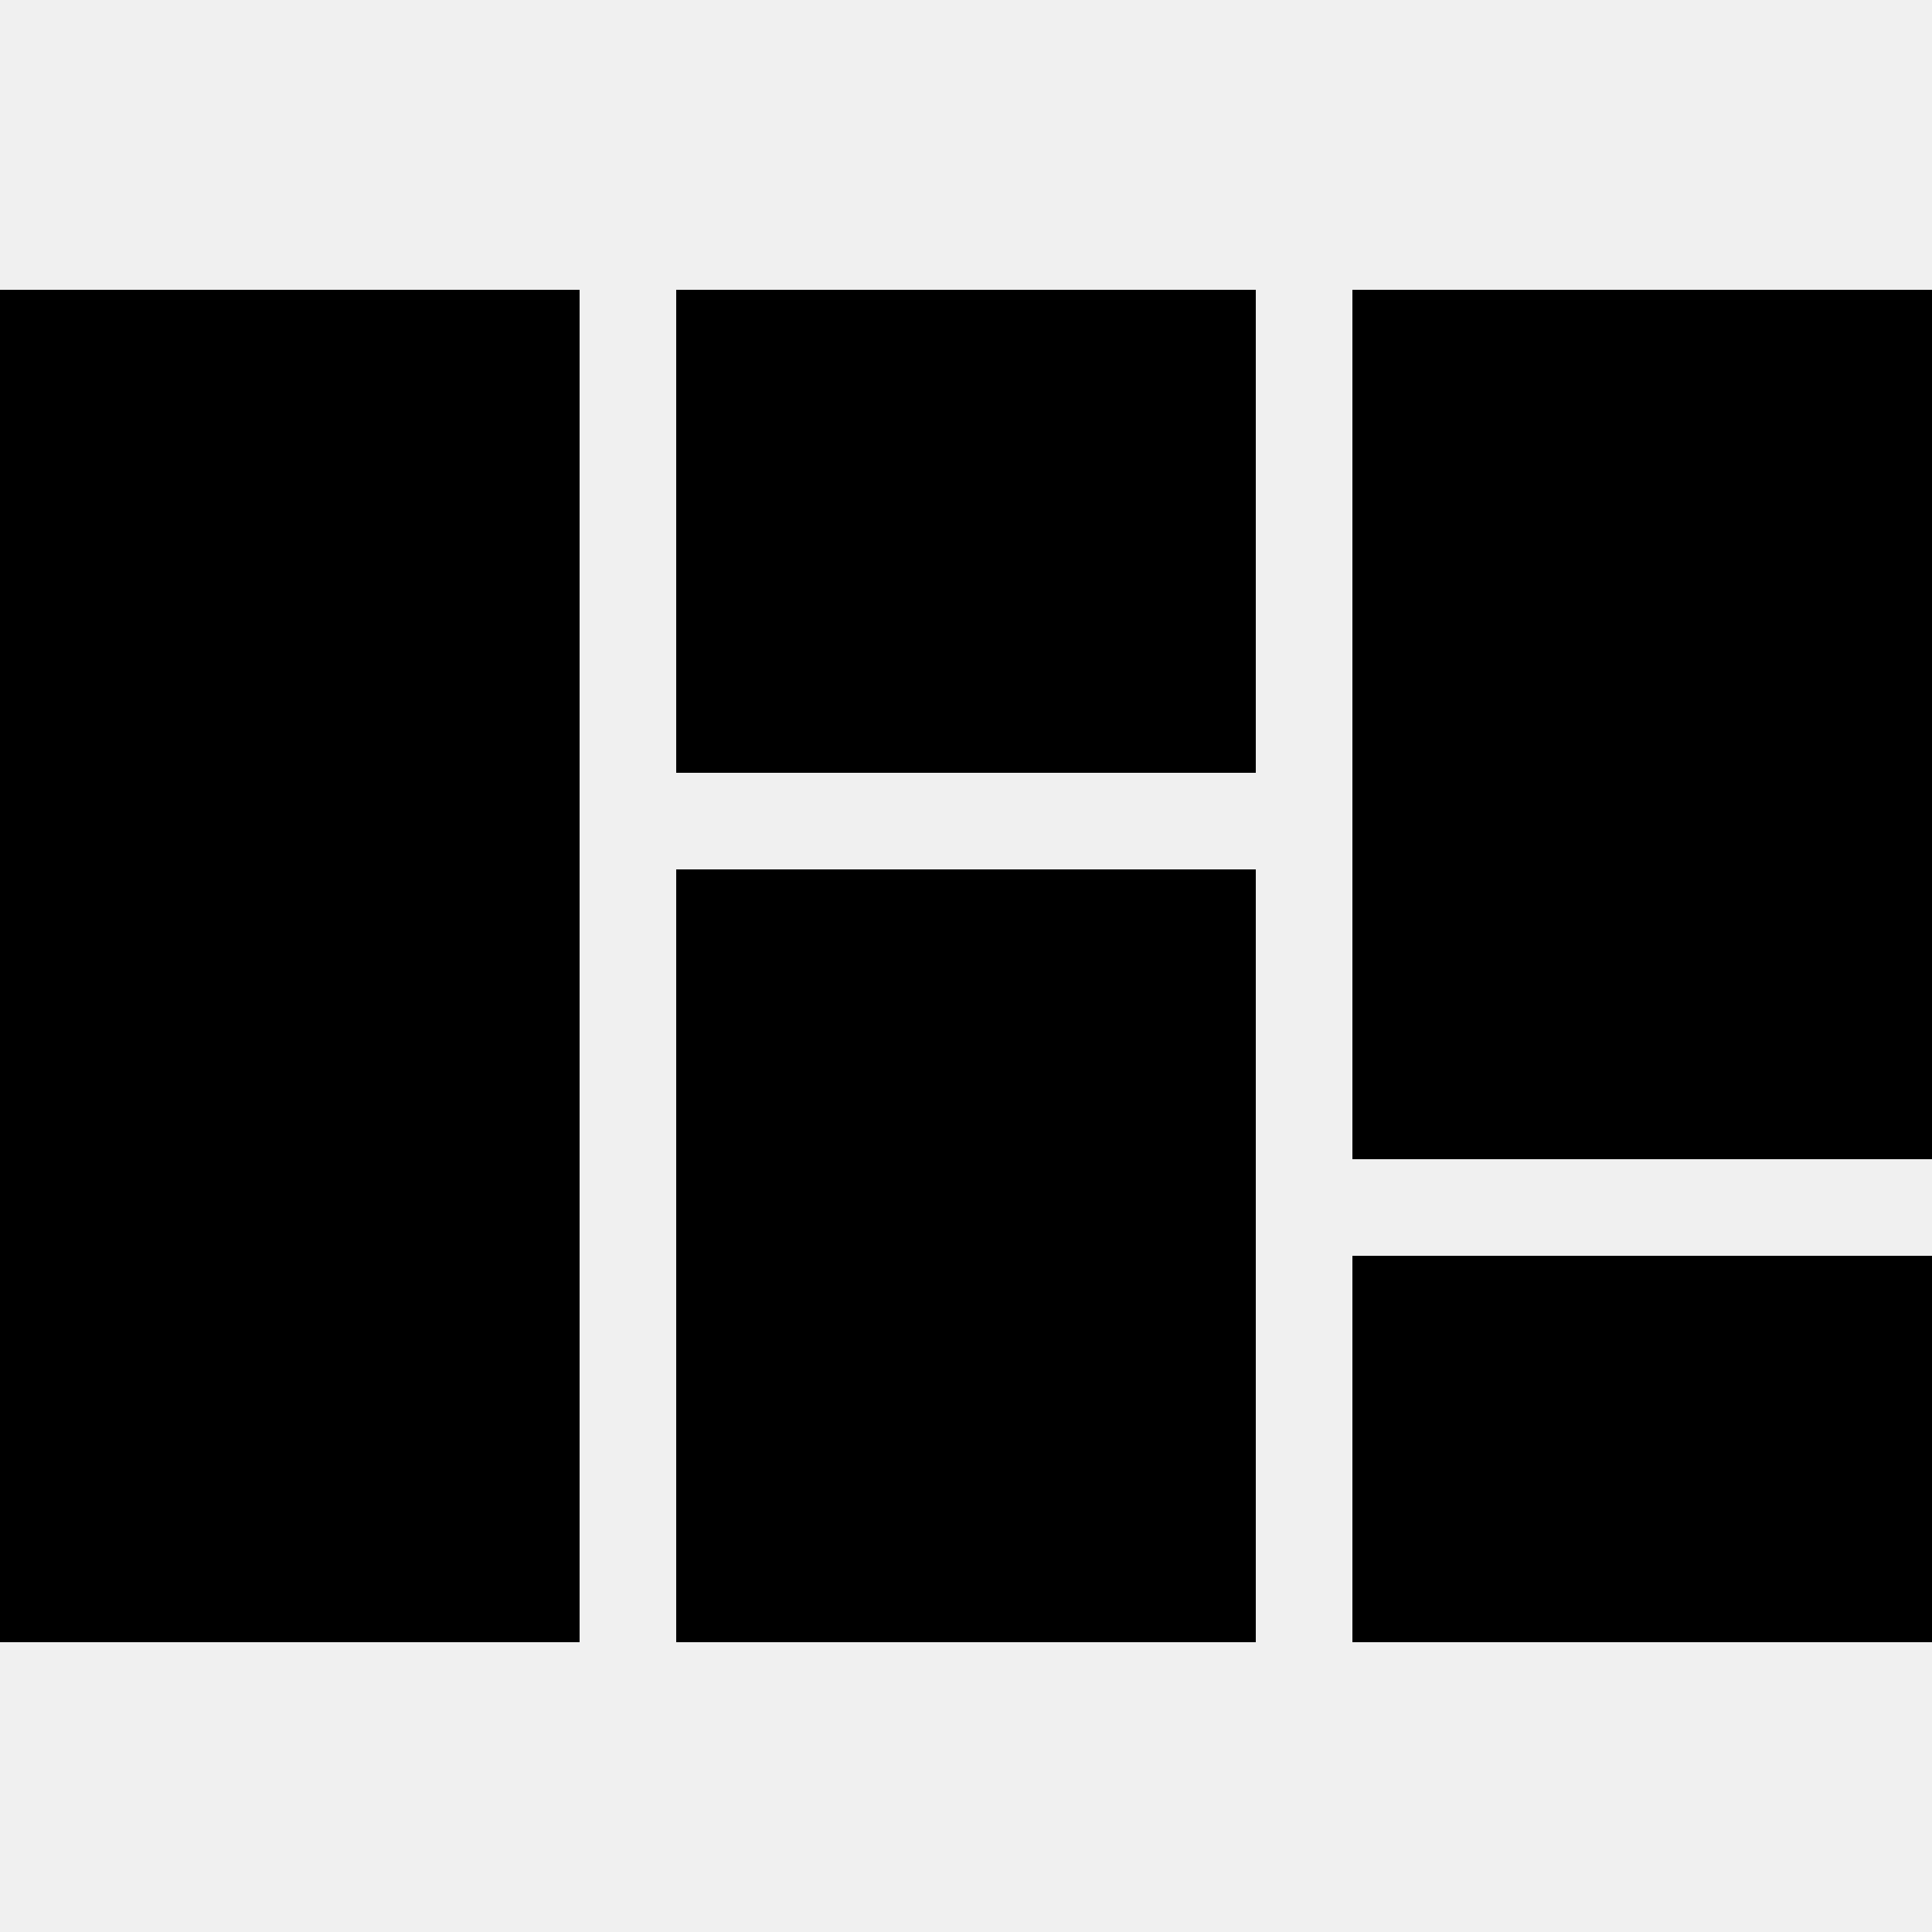
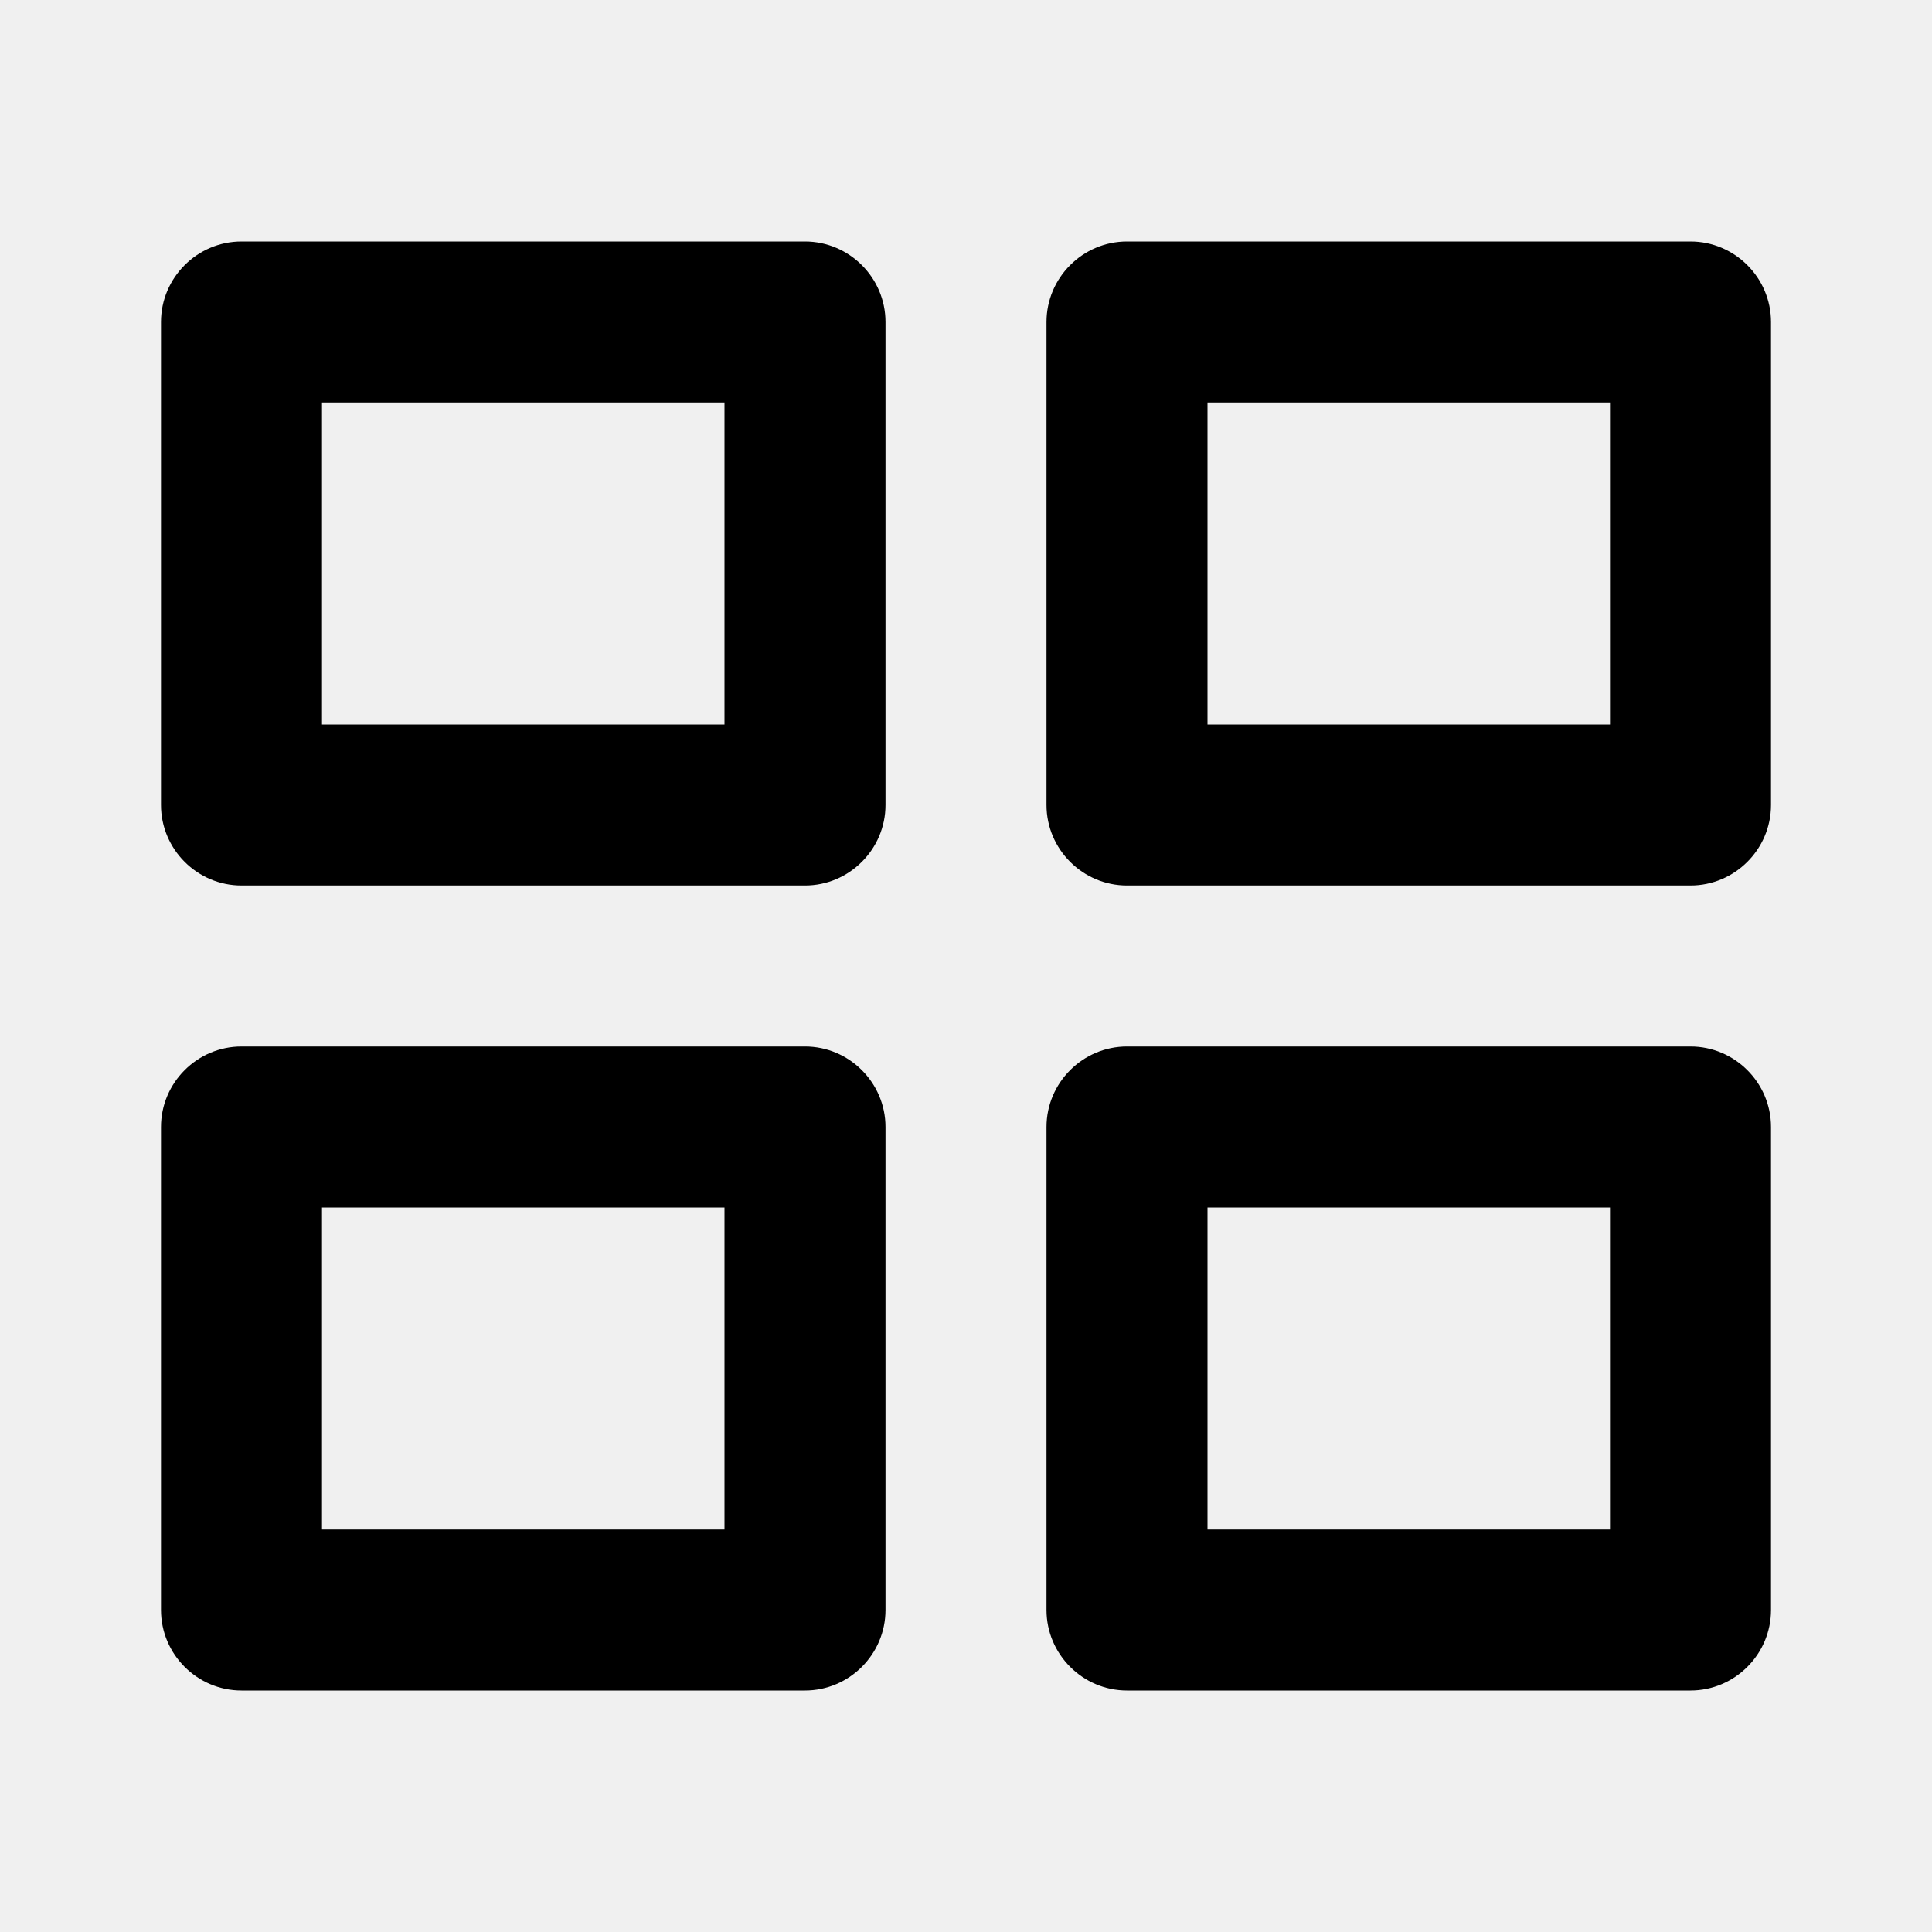
- <svg xmlns="http://www.w3.org/2000/svg" id="Layer_1" xml:space="preserve" version="1.1" y="0px" x="0px" viewBox="0 0 20 20" enable-background="new 0 0 20 20">
-   <rect y="3" width="6" height="14" />
-   <rect y="3" x="7" width="6" height="5" />
-   <rect y="9" x="7" width="6" height="8" />
-   <rect y="13" x="14" width="6" height="4" />
-   <rect y="3" x="14" width="6" height="9" />
+ <svg xmlns="http://www.w3.org/2000/svg" xmlns:xlink="http://www.w3.org/1999/xlink" width="24px" height="24px" viewBox="0 0 24 24" version="1.1">
+   <defs>
+     <path d="M3,3 L10,3 C10.55,3 11,3.45 11,4 L11,10 C11,10.55 10.55,11 10,11 L3,11 C2.45,11 2,10.55 2,10 L2,4 C2,3.45 2.45,3 3,3 Z M3,13 L10,13 C10.55,13 11,13.45 11,14 L11,20 C11,20.55 10.55,21 10,21 L3,21 C2.45,21 2,20.55 2,20 L2,14 C2,13.45 2.45,13 3,13 Z M14,3 L21,3 C21.55,3 22,3.45 22,4 L22,10 C22,10.55 21.55,11 21,11 L14,11 C13.45,11 13,10.55 13,10 L13,4 C13,3.45 13.45,3 14,3 Z M14,13 L21,13 C21.55,13 22,13.45 22,14 L22,20 C22,20.55 21.55,21 21,21 L14,21 C13.45,21 13,20.55 13,20 L13,14 C13,13.45 13.45,13 14,13 Z M9,9 L9,5 L4,5 L4,9 L9,9 Z M9,19 L9,15 L4,15 L4,19 L9,19 Z M20,9 L20,5 L15,5 L15,9 L20,9 Z M20,19 L20,15 L15,15 L15,19 L20,19 Z" id="path-1" />
+   </defs>
+   <g id="grid_view_24px" stroke="none" stroke-width="1" fill="none" fill-rule="evenodd">
+     <polygon id="bounds" fill-opacity="0" fill="#FFFFFF" points="0 0 24 0 24 24 0 24" />
+     <mask id="mask-2" fill="white">
+       <use xlink:href="#path-1" />
+     </mask>
+     <use id="icon" fill="#000000" fill-rule="nonzero" xlink:href="#path-1" />
+   </g>
</svg>
